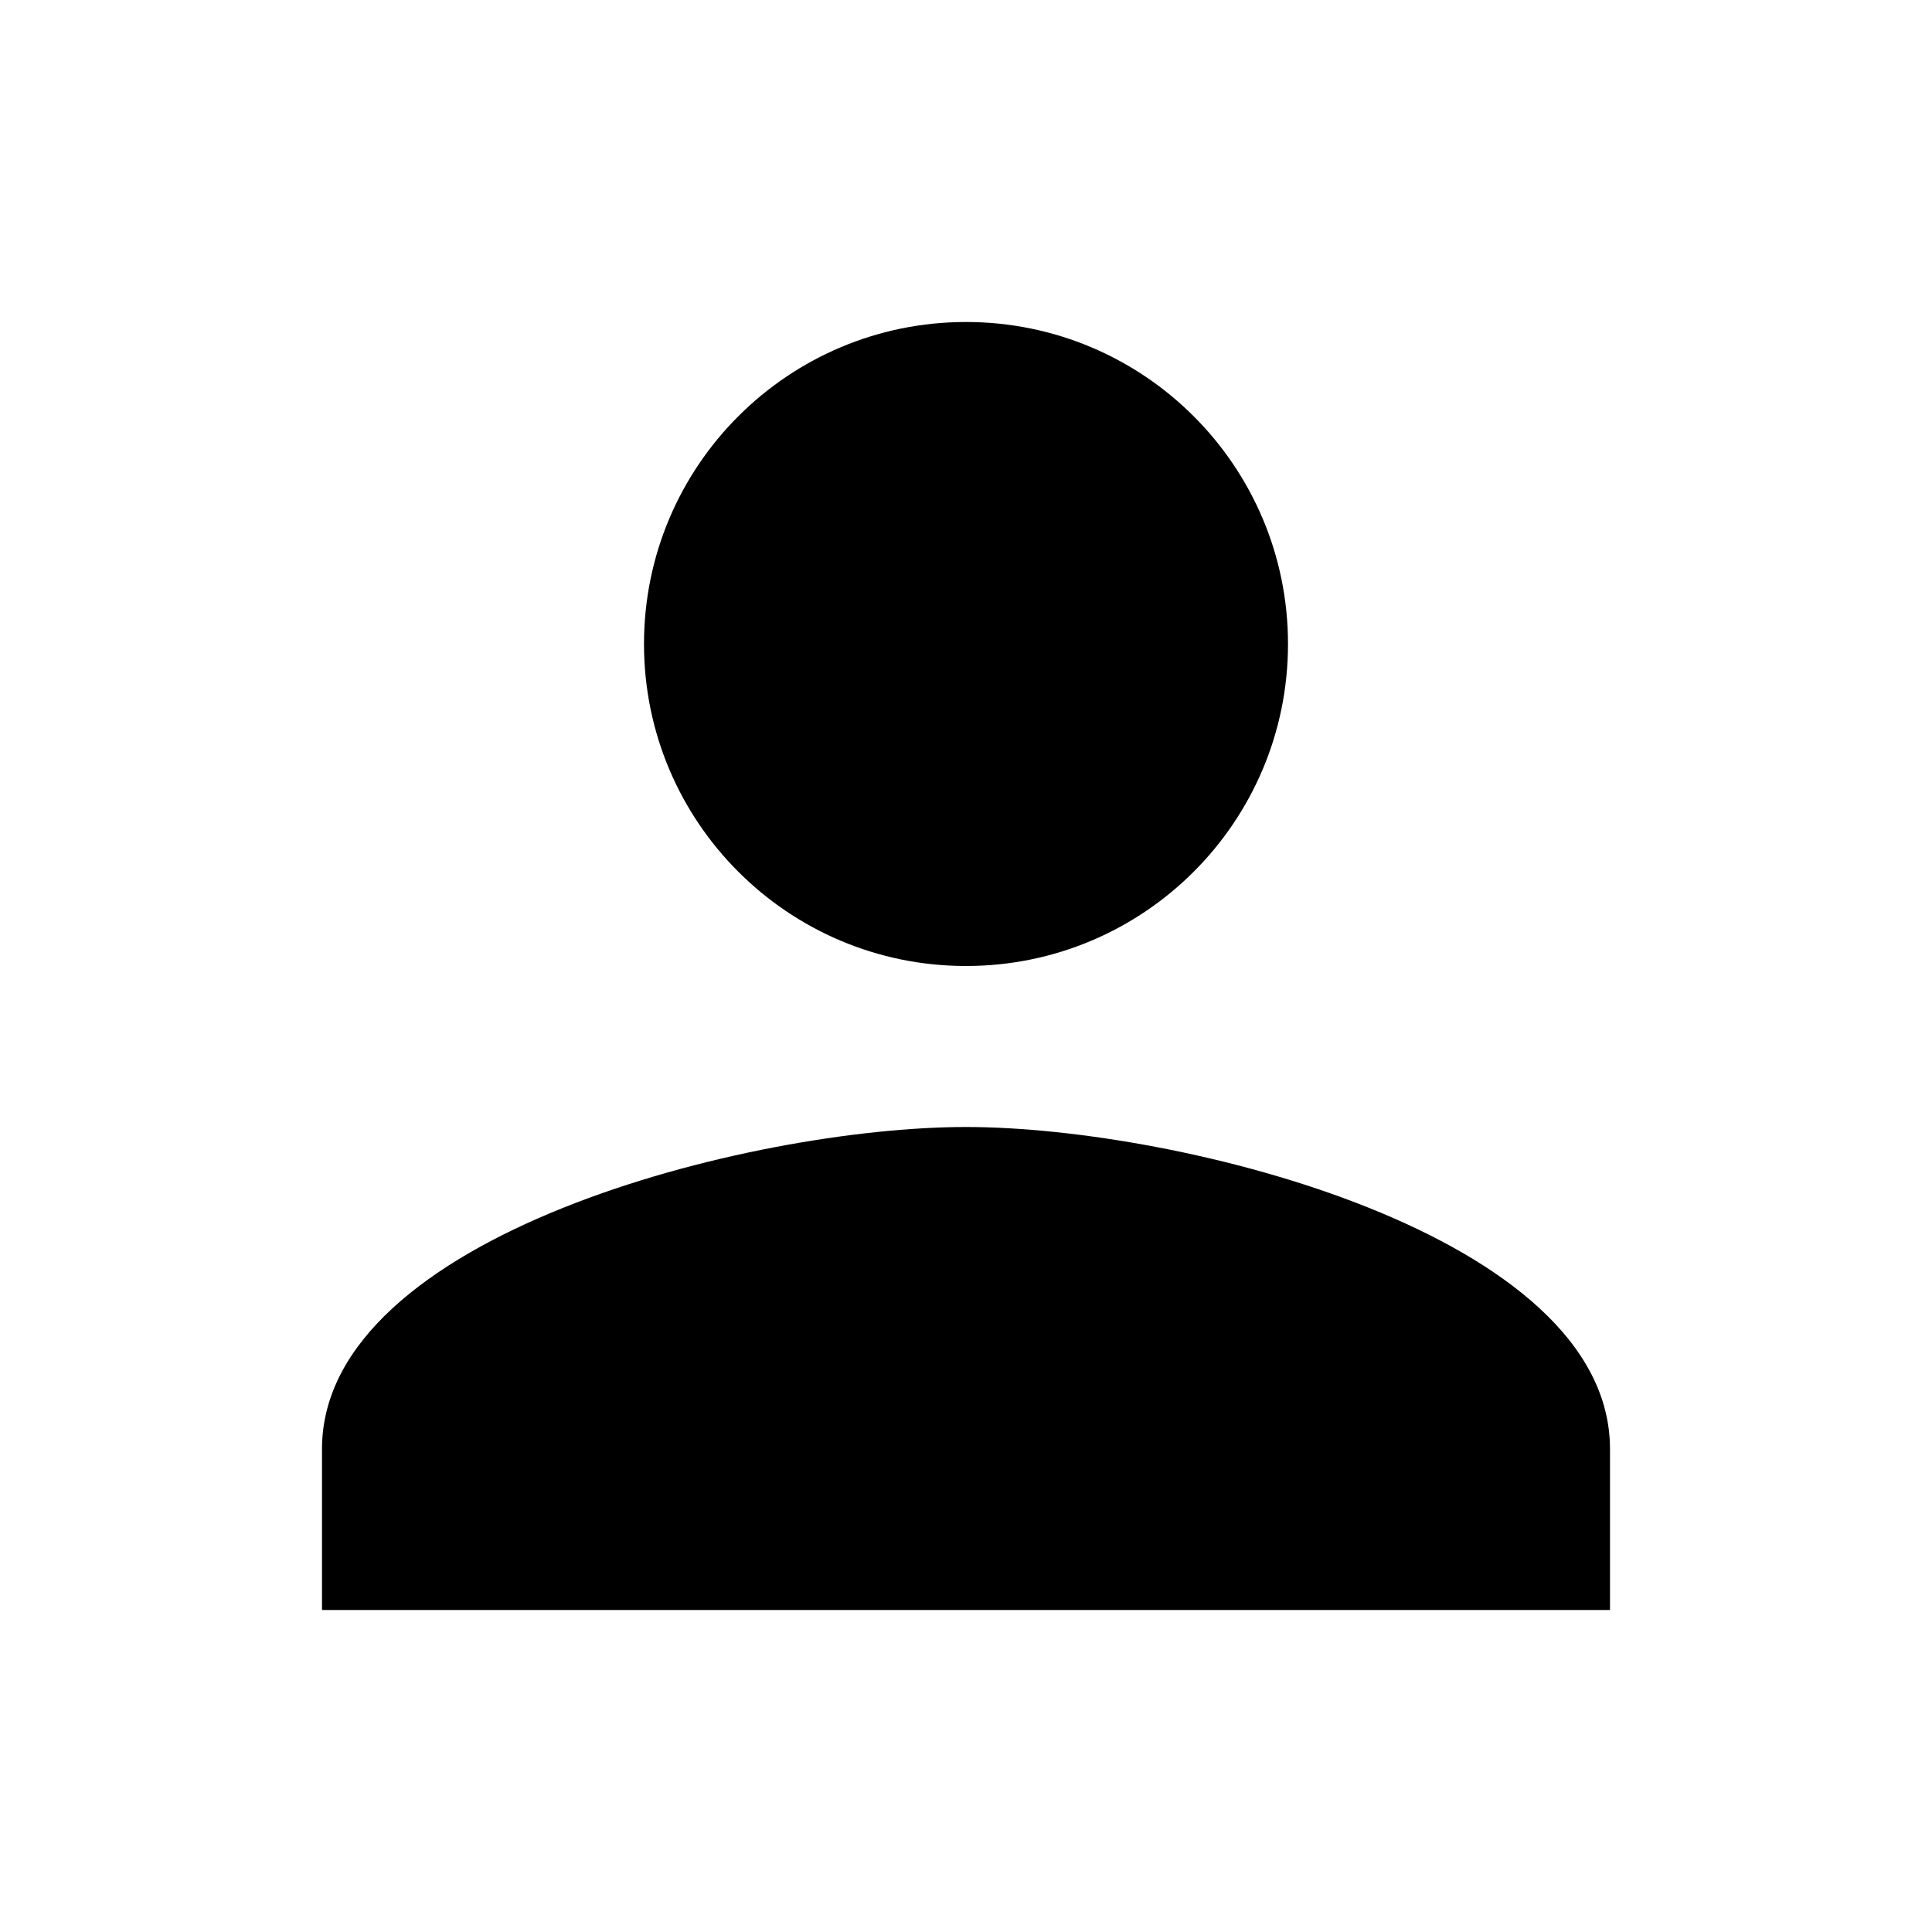
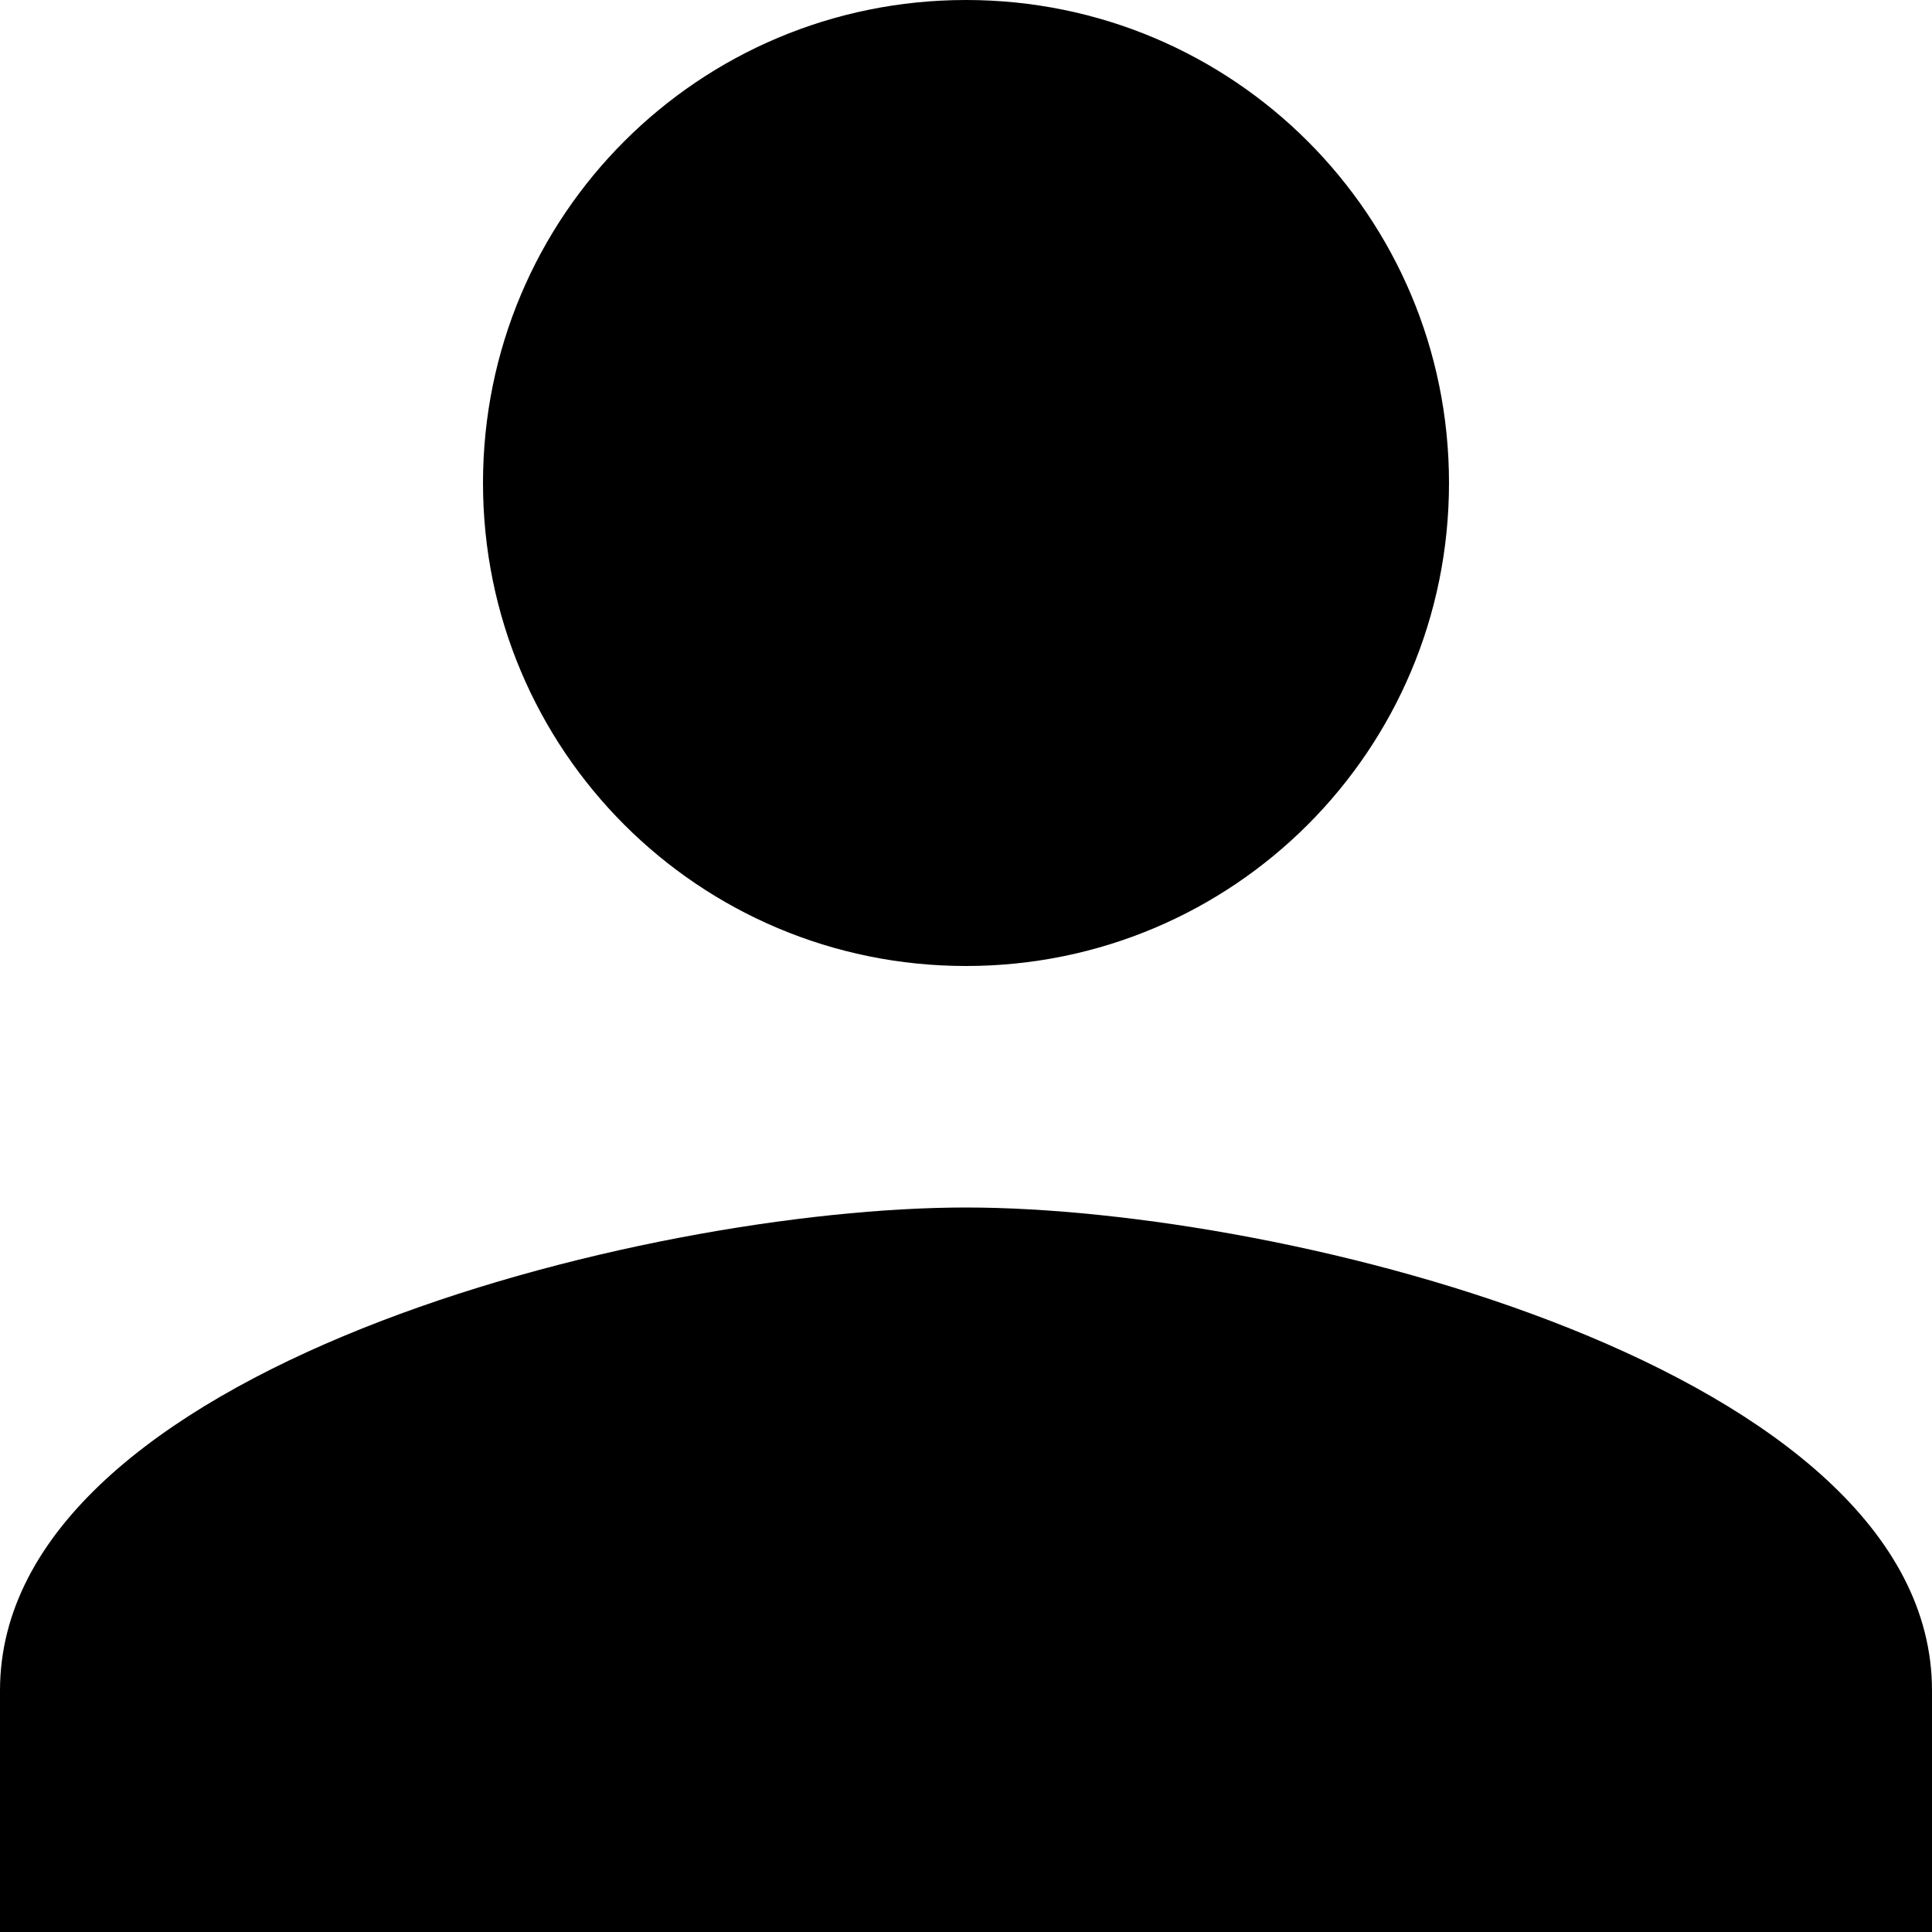
- <svg xmlns="http://www.w3.org/2000/svg" viewBox="0 0 24 24">
-   <path d="M12 12c2.21,0 4,-1.79 4,-4 0,-2.21 -1.79,-4 -4,-4 -2.21,0 -4,1.79 -4,4 0,2.21 1.79,4 4,4zm0 2c-2.67,0 -8,1.34 -8,4l0 2 16 0 0 -2c0,-2.66 -5.33,-4 -8,-4z" />
+ <svg xmlns="http://www.w3.org/2000/svg" xml:space="preserve" width="24px" height="24px" version="1.1" style="shape-rendering:geometricPrecision; text-rendering:geometricPrecision; image-rendering:optimizeQuality; fill-rule:evenodd; clip-rule:evenodd" viewBox="0 0 24 24">
+   <defs>
+     <style type="text/css">
+    
+     .fil0 {fill:none}
+     .fil1 {fill:black}
+    
+   </style>
+   </defs>
+   <g id="Camada_x0020_1">
+     <path class="fil0" d="M0 0l24 0 0 24 -24 0 0 -24z" />
+     <path class="fil1" d="M12 12c3.32,0 6,-2.68 6,-6 0,-3.32 -2.68,-6 -6,-6 -3.32,0 -6,2.68 -6,6 0,3.32 2.68,6 6,6zm0 3c-4.01,0 -12,2.01 -12,6l0 3 24 0 0 -3c0,-3.99 -7.99,-6 -12,-6z" />
+   </g>
</svg>
